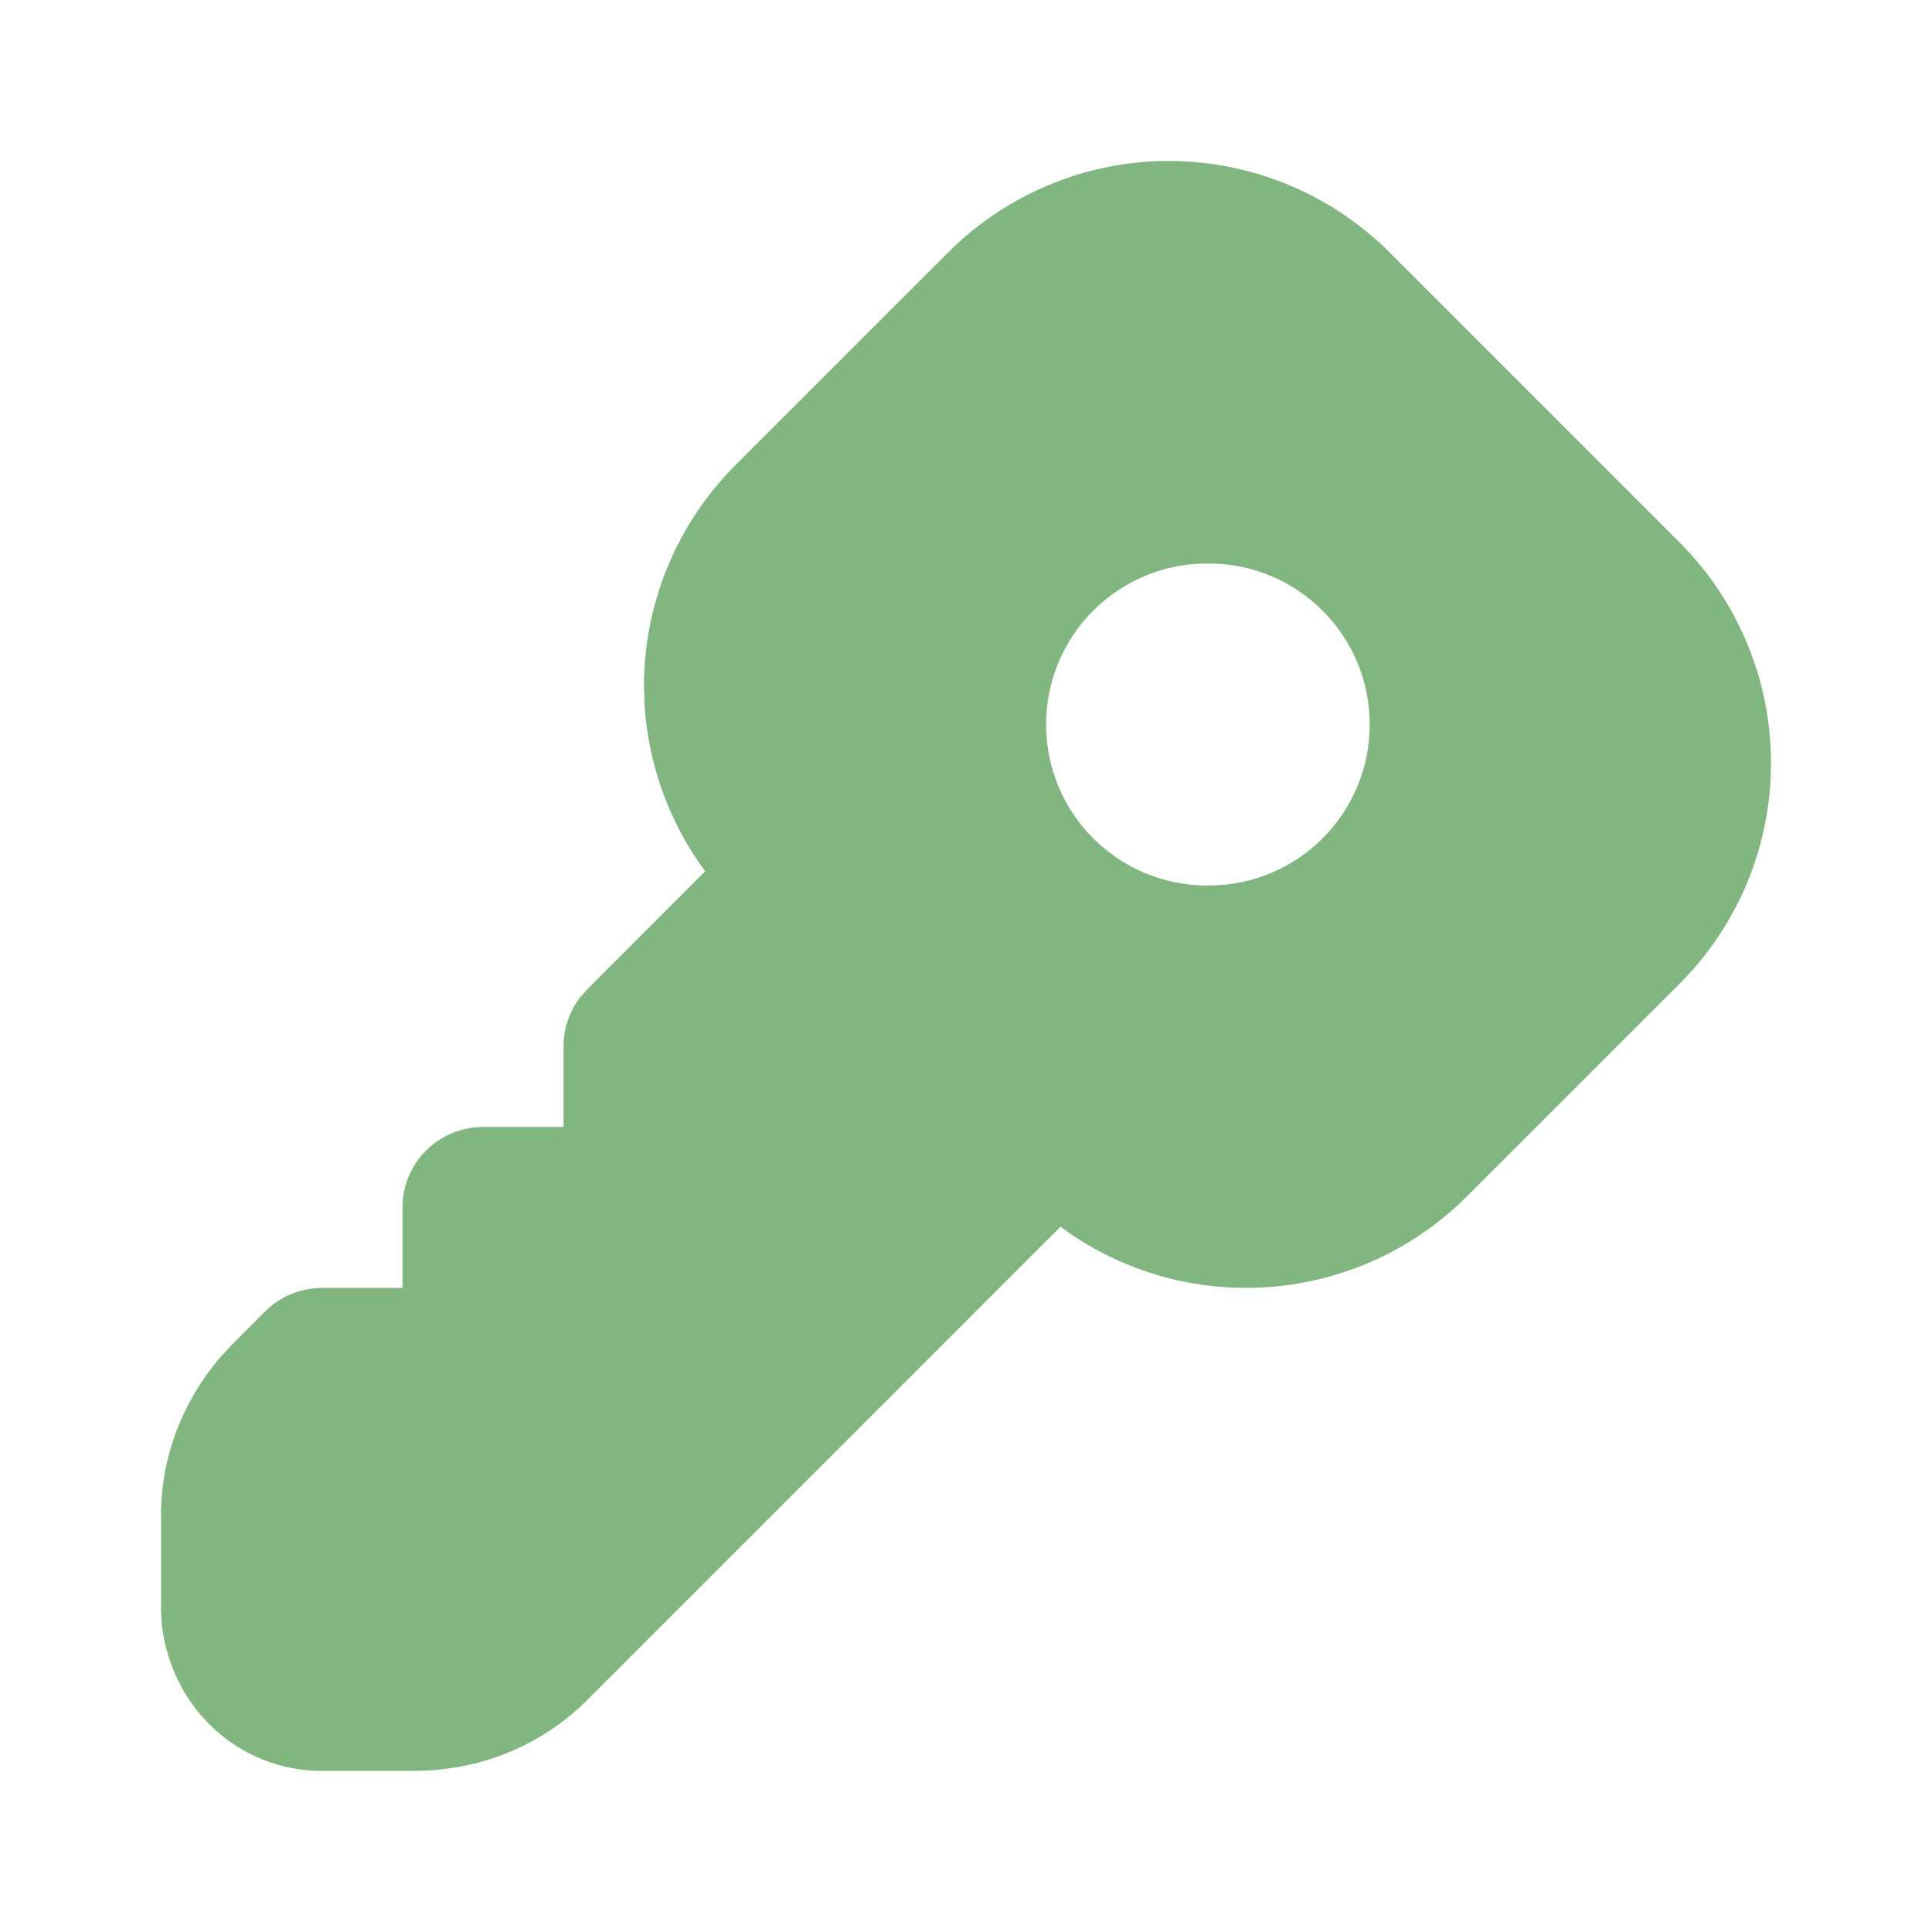
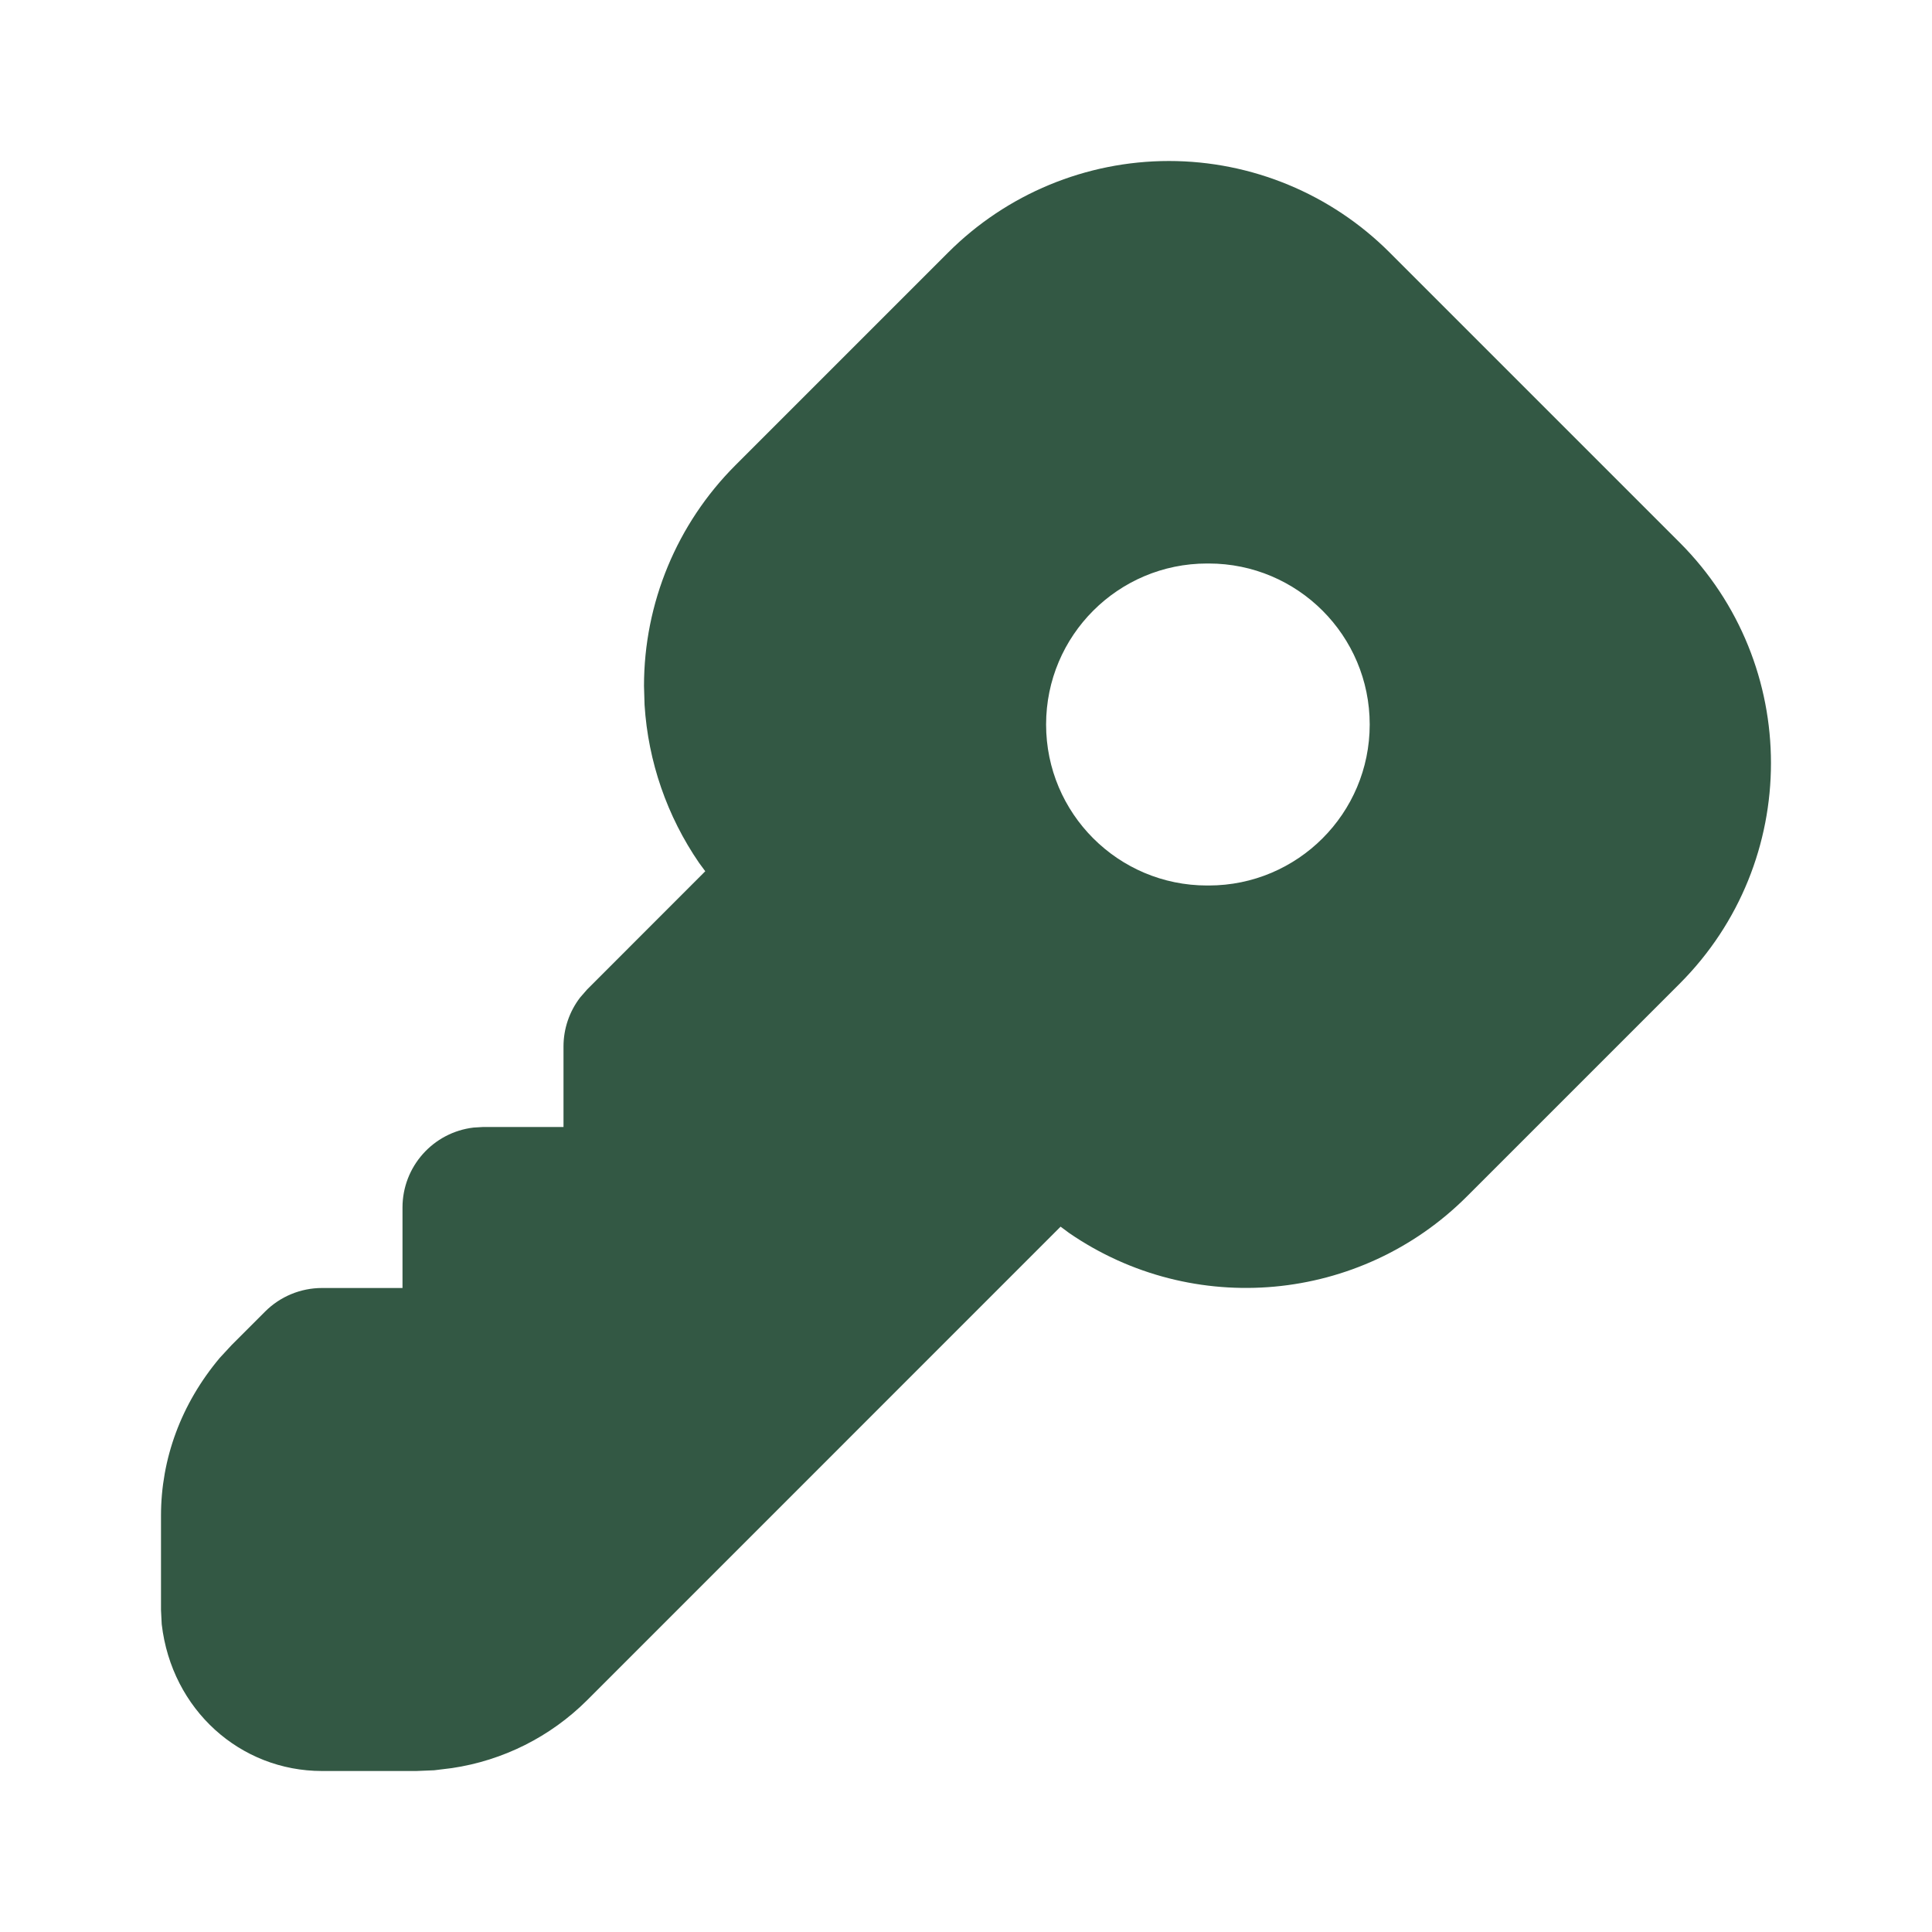
- <svg xmlns="http://www.w3.org/2000/svg" version="1.1" width="24" height="24" viewBox="0,0,256,256">
-   <g fill="none" fill-rule="nonzero" stroke="none" stroke-width="1" stroke-linecap="butt" stroke-linejoin="miter" stroke-miterlimit="10" stroke-dasharray="" stroke-dashoffset="0" font-family="none" font-weight="none" font-size="none" text-anchor="none" style="mix-blend-mode: normal">
-     <g transform="scale(10.66667,10.66667)">
-       <path d="M0,0h24v24h-24z" fill="none" />
-       <path d="M14.52,2c1.029,0 2.015,0.409 2.742,1.136l3.602,3.602c0.727,0.727 1.136,1.713 1.136,2.741c0,1.028 -0.408,2.014 -1.136,2.741l-2.643,2.643c-1.323,1.322 -3.4,1.512 -4.941,0.452l-0.105,-0.078l-5.882,5.883c-0.455,0.454 -1.044,0.749 -1.68,0.843l-0.22,0.027l-0.221,0.009h-1.172c-1.014,0 -1.867,-0.759 -1.991,-1.823l-0.009,-0.177v-1.172c0,-0.704 0.248,-1.386 0.73,-1.96l0.149,-0.161l0.414,-0.414c0.187,-0.188 0.442,-0.293 0.707,-0.293h1v-1c0,-0.507 0.38,-0.934 0.883,-0.993l0.117,-0.007h1v-1c-0,-0.22 0.072,-0.433 0.206,-0.608l0.087,-0.1l1.468,-1.469l-0.076,-0.103c-0.399,-0.581 -0.634,-1.259 -0.678,-1.963l-0.007,-0.236c0,-1.029 0.409,-2.015 1.136,-2.742l2.643,-2.643c0.727,-0.727 1.713,-1.135 2.741,-1.136M15.015,7h-0.02c-1.105,0 -2,0.895 -2,2c0,1.105 0.895,2 2,2h0.02c1.105,0 2,-0.895 2,-2c0,-1.105 -0.895,-2 -2,-2" fill="#81b680" />
-     </g>
-   </g>
+ <svg xmlns="http://www.w3.org/2000/svg" width="24" height="24" viewBox="0 0 24 24" fill="#335844" class="icon icon-tabler icons-tabler-filled icon-tabler-key">
+   <path stroke="none" d="M0 0h24v24H0z" fill="none" />
+   <path d="M14.52 2c1.029 0 2.015 .409 2.742 1.136l3.602 3.602a3.877 3.877 0 0 1 0 5.483l-2.643 2.643a3.88 3.88 0 0 1 -4.941 .452l-.105 -.078l-5.882 5.883a3 3 0 0 1 -1.68 .843l-.22 .027l-.221 .009h-1.172c-1.014 0 -1.867 -.759 -1.991 -1.823l-.009 -.177v-1.172c0 -.704 .248 -1.386 .73 -1.96l.149 -.161l.414 -.414a1 1 0 0 1 .707 -.293h1v-1a1 1 0 0 1 .883 -.993l.117 -.007h1v-1a1 1 0 0 1 .206 -.608l.087 -.1l1.468 -1.469l-.076 -.103a3.9 3.9 0 0 1 -.678 -1.963l-.007 -.236c0 -1.029 .409 -2.015 1.136 -2.742l2.643 -2.643a3.88 3.88 0 0 1 2.741 -1.136m.495 5h-.02a2 2 0 1 0 0 4h.02a2 2 0 1 0 0 -4" />
</svg>
